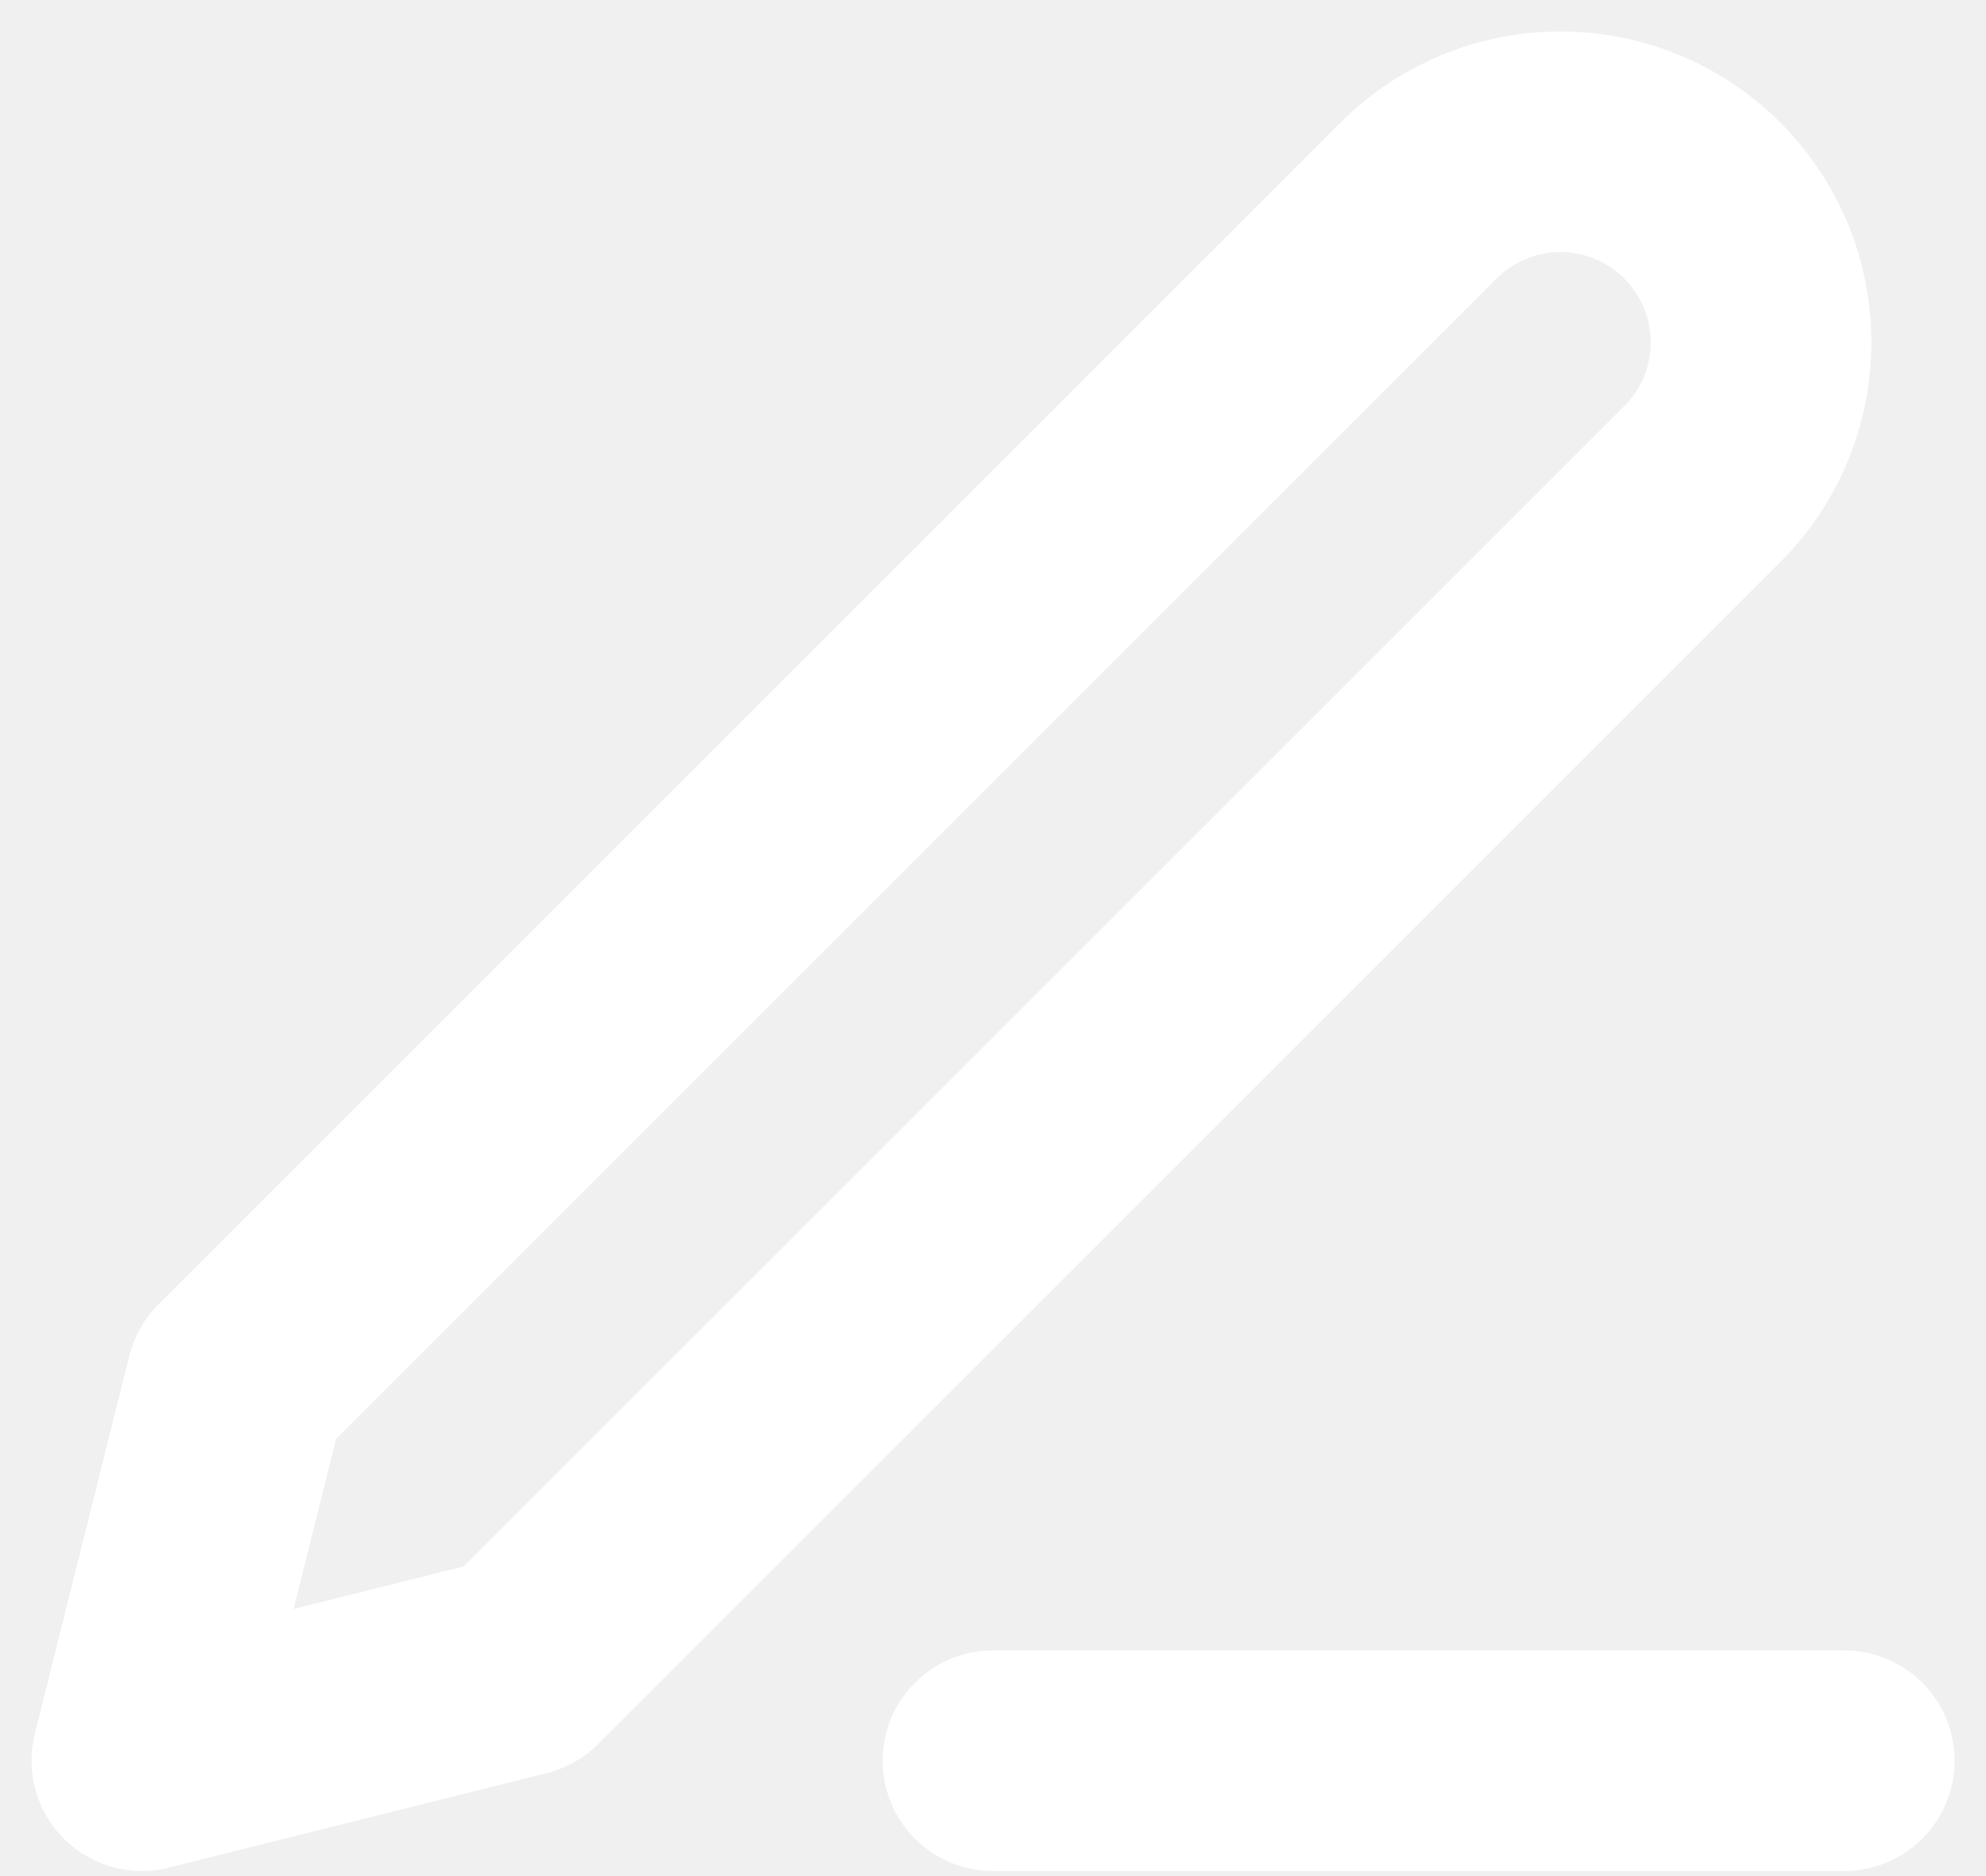
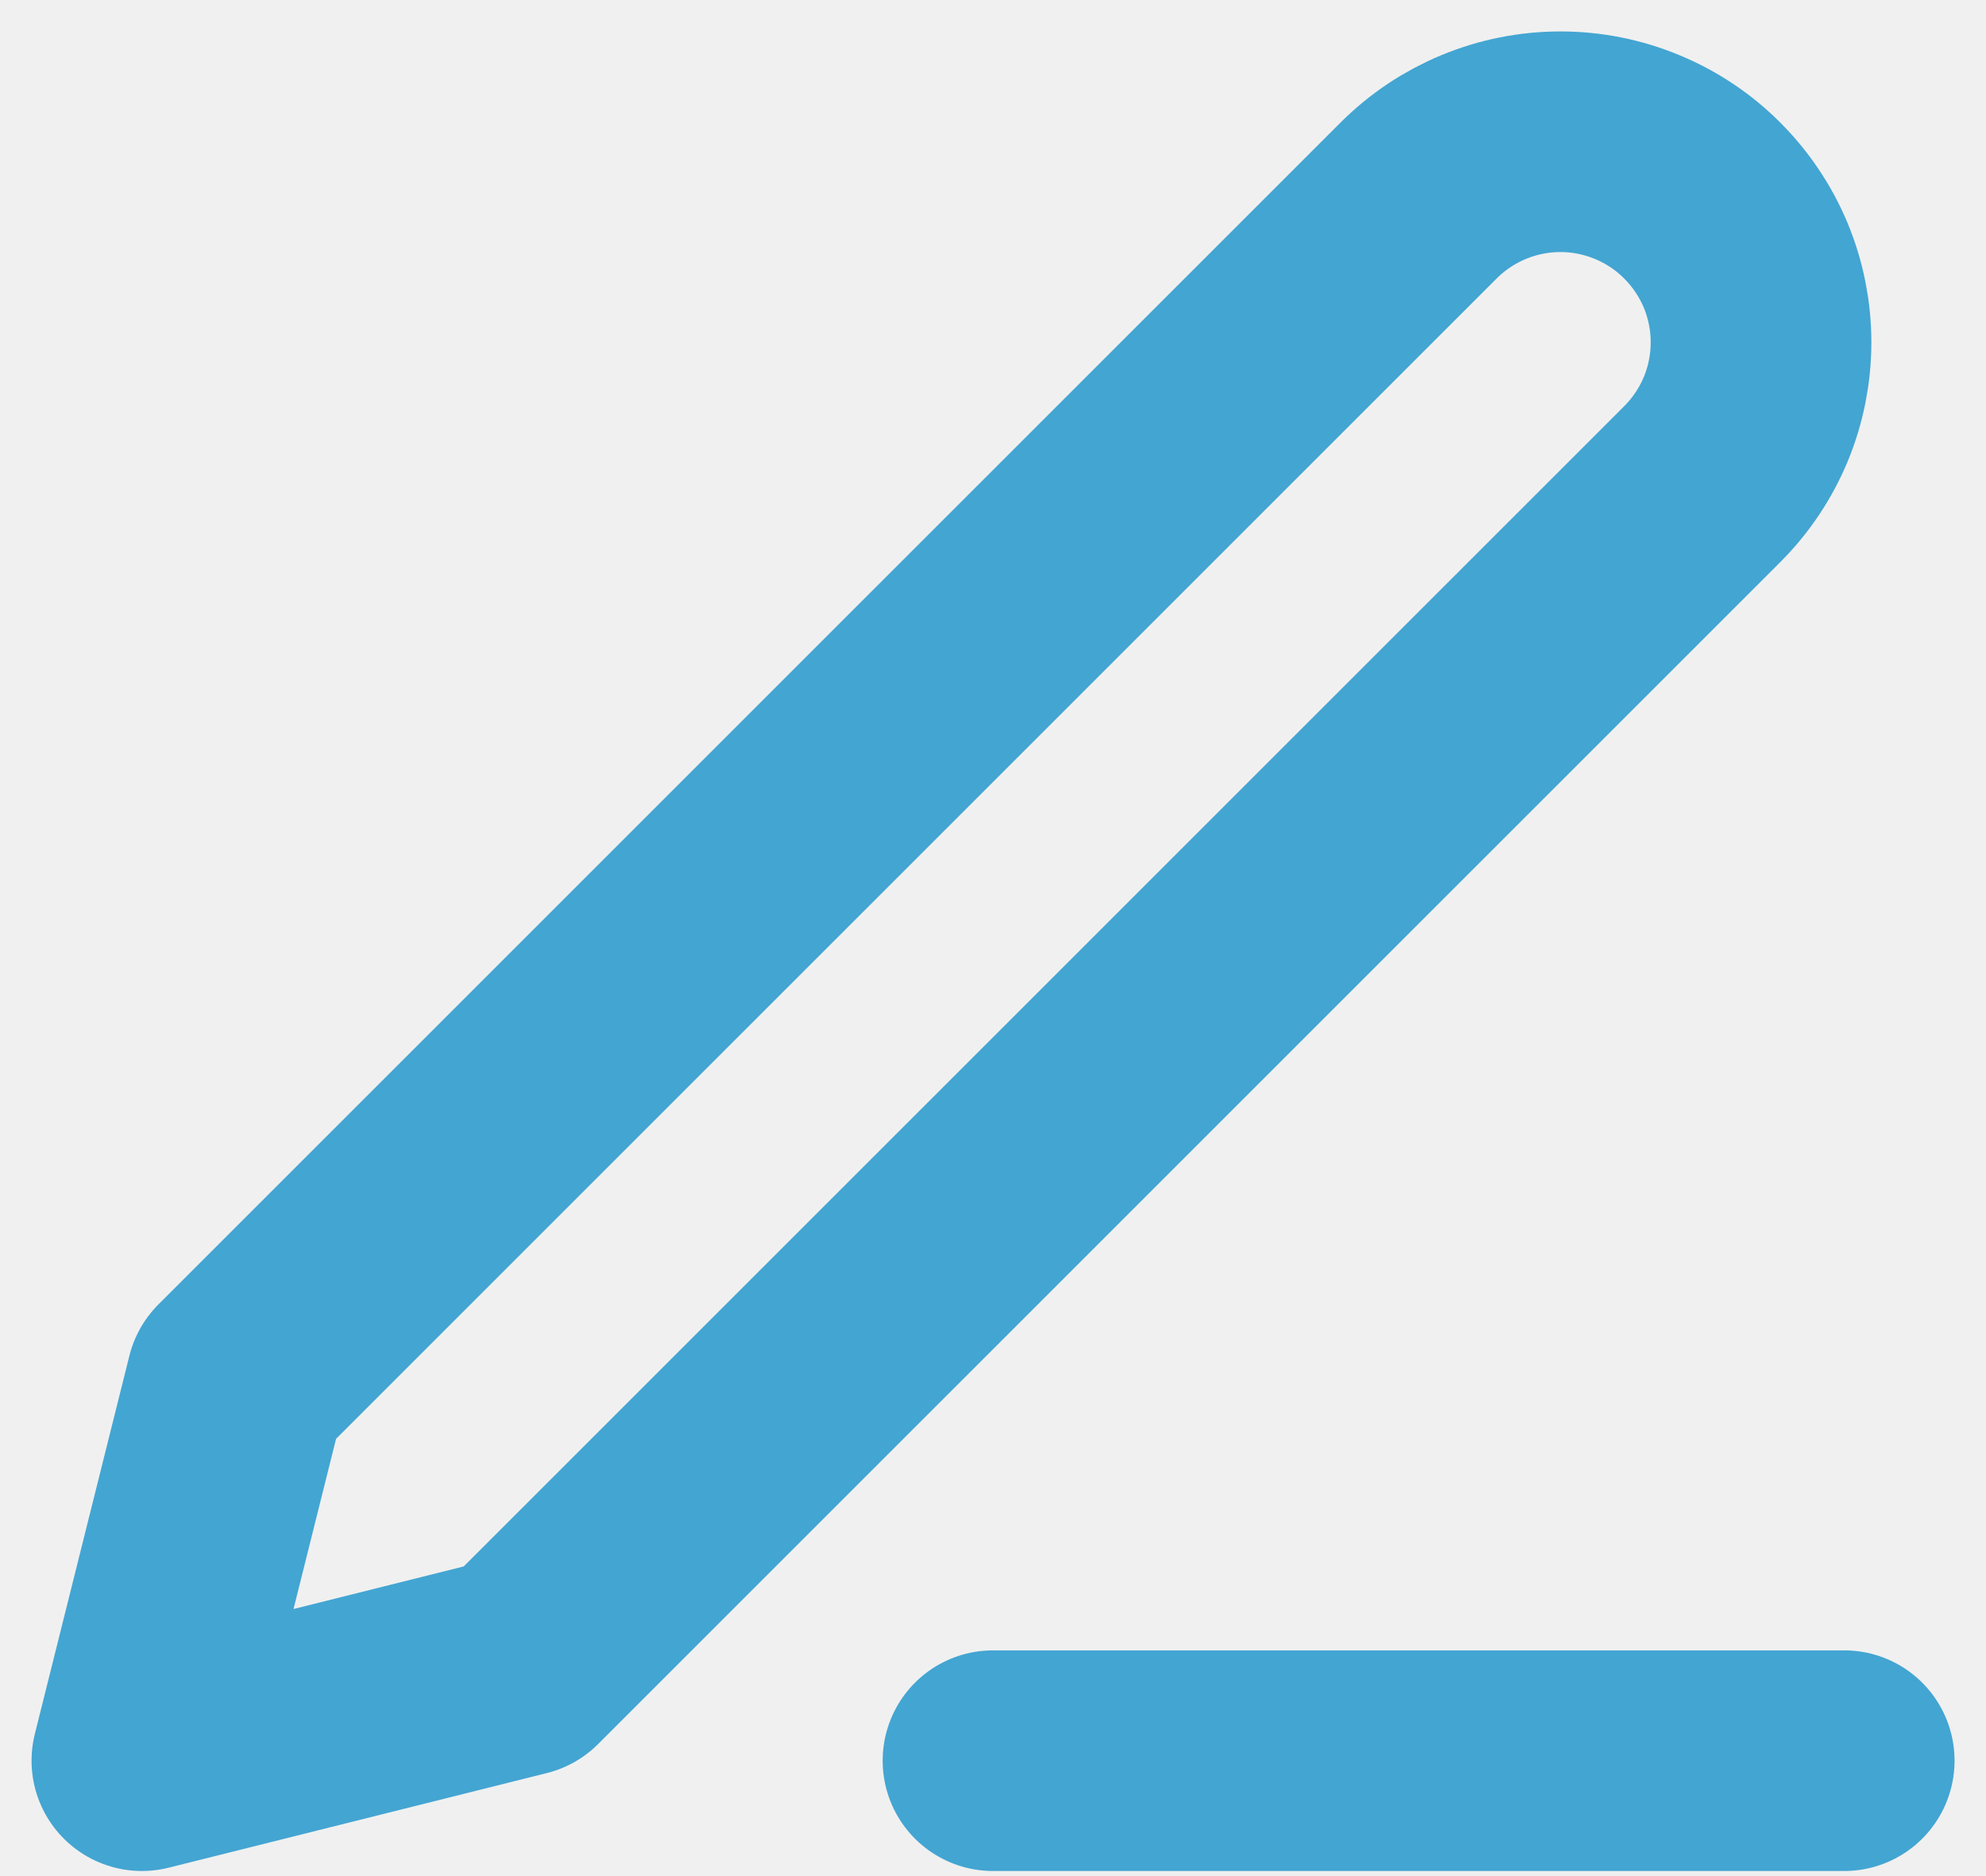
<svg xmlns="http://www.w3.org/2000/svg" width="18" height="17" viewBox="0 0 18 17" fill="none">
-   <path d="M9 15.961H16.715" stroke="white" stroke-width="2" stroke-linecap="round" stroke-linejoin="round" />
-   <path d="M12.857 1.818C13.198 1.477 13.661 1.285 14.143 1.285C14.382 1.285 14.618 1.332 14.839 1.424C15.059 1.515 15.26 1.649 15.428 1.818C15.597 1.987 15.731 2.187 15.823 2.408C15.914 2.628 15.961 2.865 15.961 3.103C15.961 3.342 15.914 3.579 15.823 3.799C15.731 4.02 15.597 4.22 15.428 4.389L4.714 15.103L1.286 15.961L2.143 12.532L12.857 1.818Z" stroke="white" stroke-width="2" stroke-linecap="round" stroke-linejoin="round" />
+   <path d="M9 15.961H16.715" stroke="#43a5d2" stroke-width="2" stroke-linecap="round" stroke-linejoin="round" />
+   <path d="M12.857 1.818C13.198 1.477 13.661 1.285 14.143 1.285C14.382 1.285 14.618 1.332 14.839 1.424C15.059 1.515 15.26 1.649 15.428 1.818C15.597 1.987 15.731 2.187 15.823 2.408C15.914 2.628 15.961 2.865 15.961 3.103C15.961 3.342 15.914 3.579 15.823 3.799C15.731 4.02 15.597 4.22 15.428 4.389L4.714 15.103L1.286 15.961L2.143 12.532L12.857 1.818Z" stroke="#43a5d2" stroke-width="2" stroke-linecap="round" stroke-linejoin="round" />
</svg>
